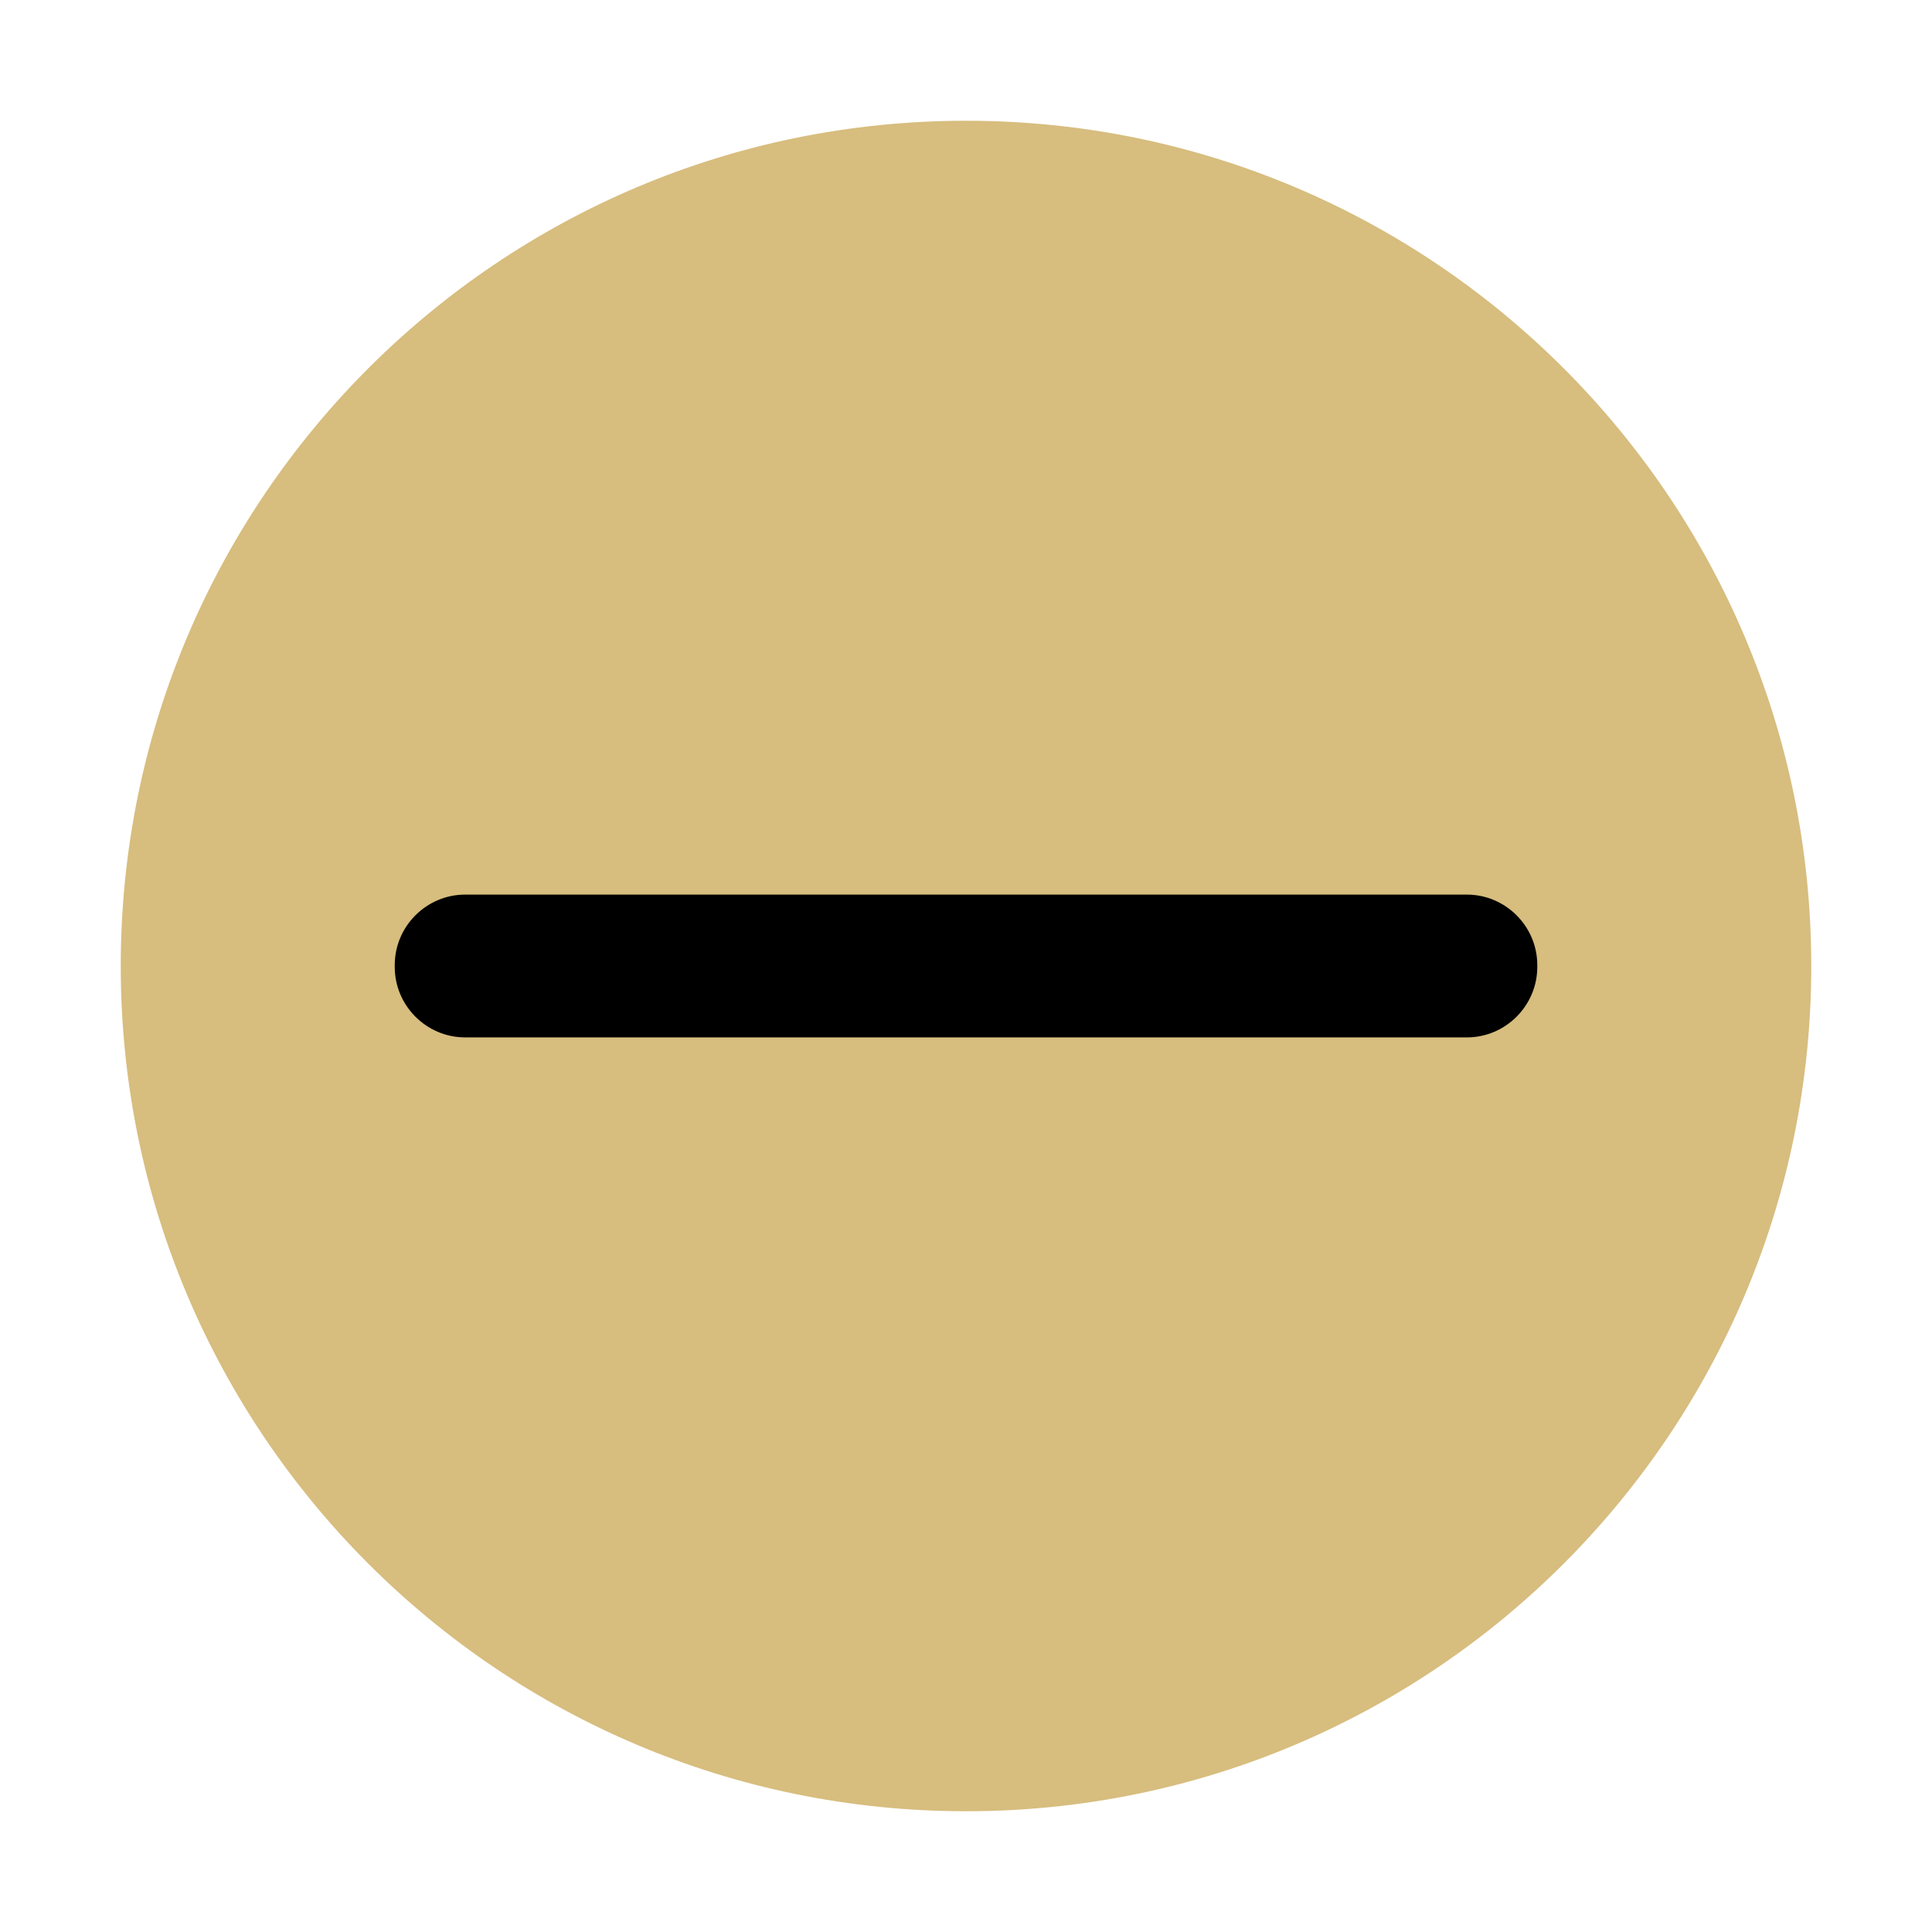
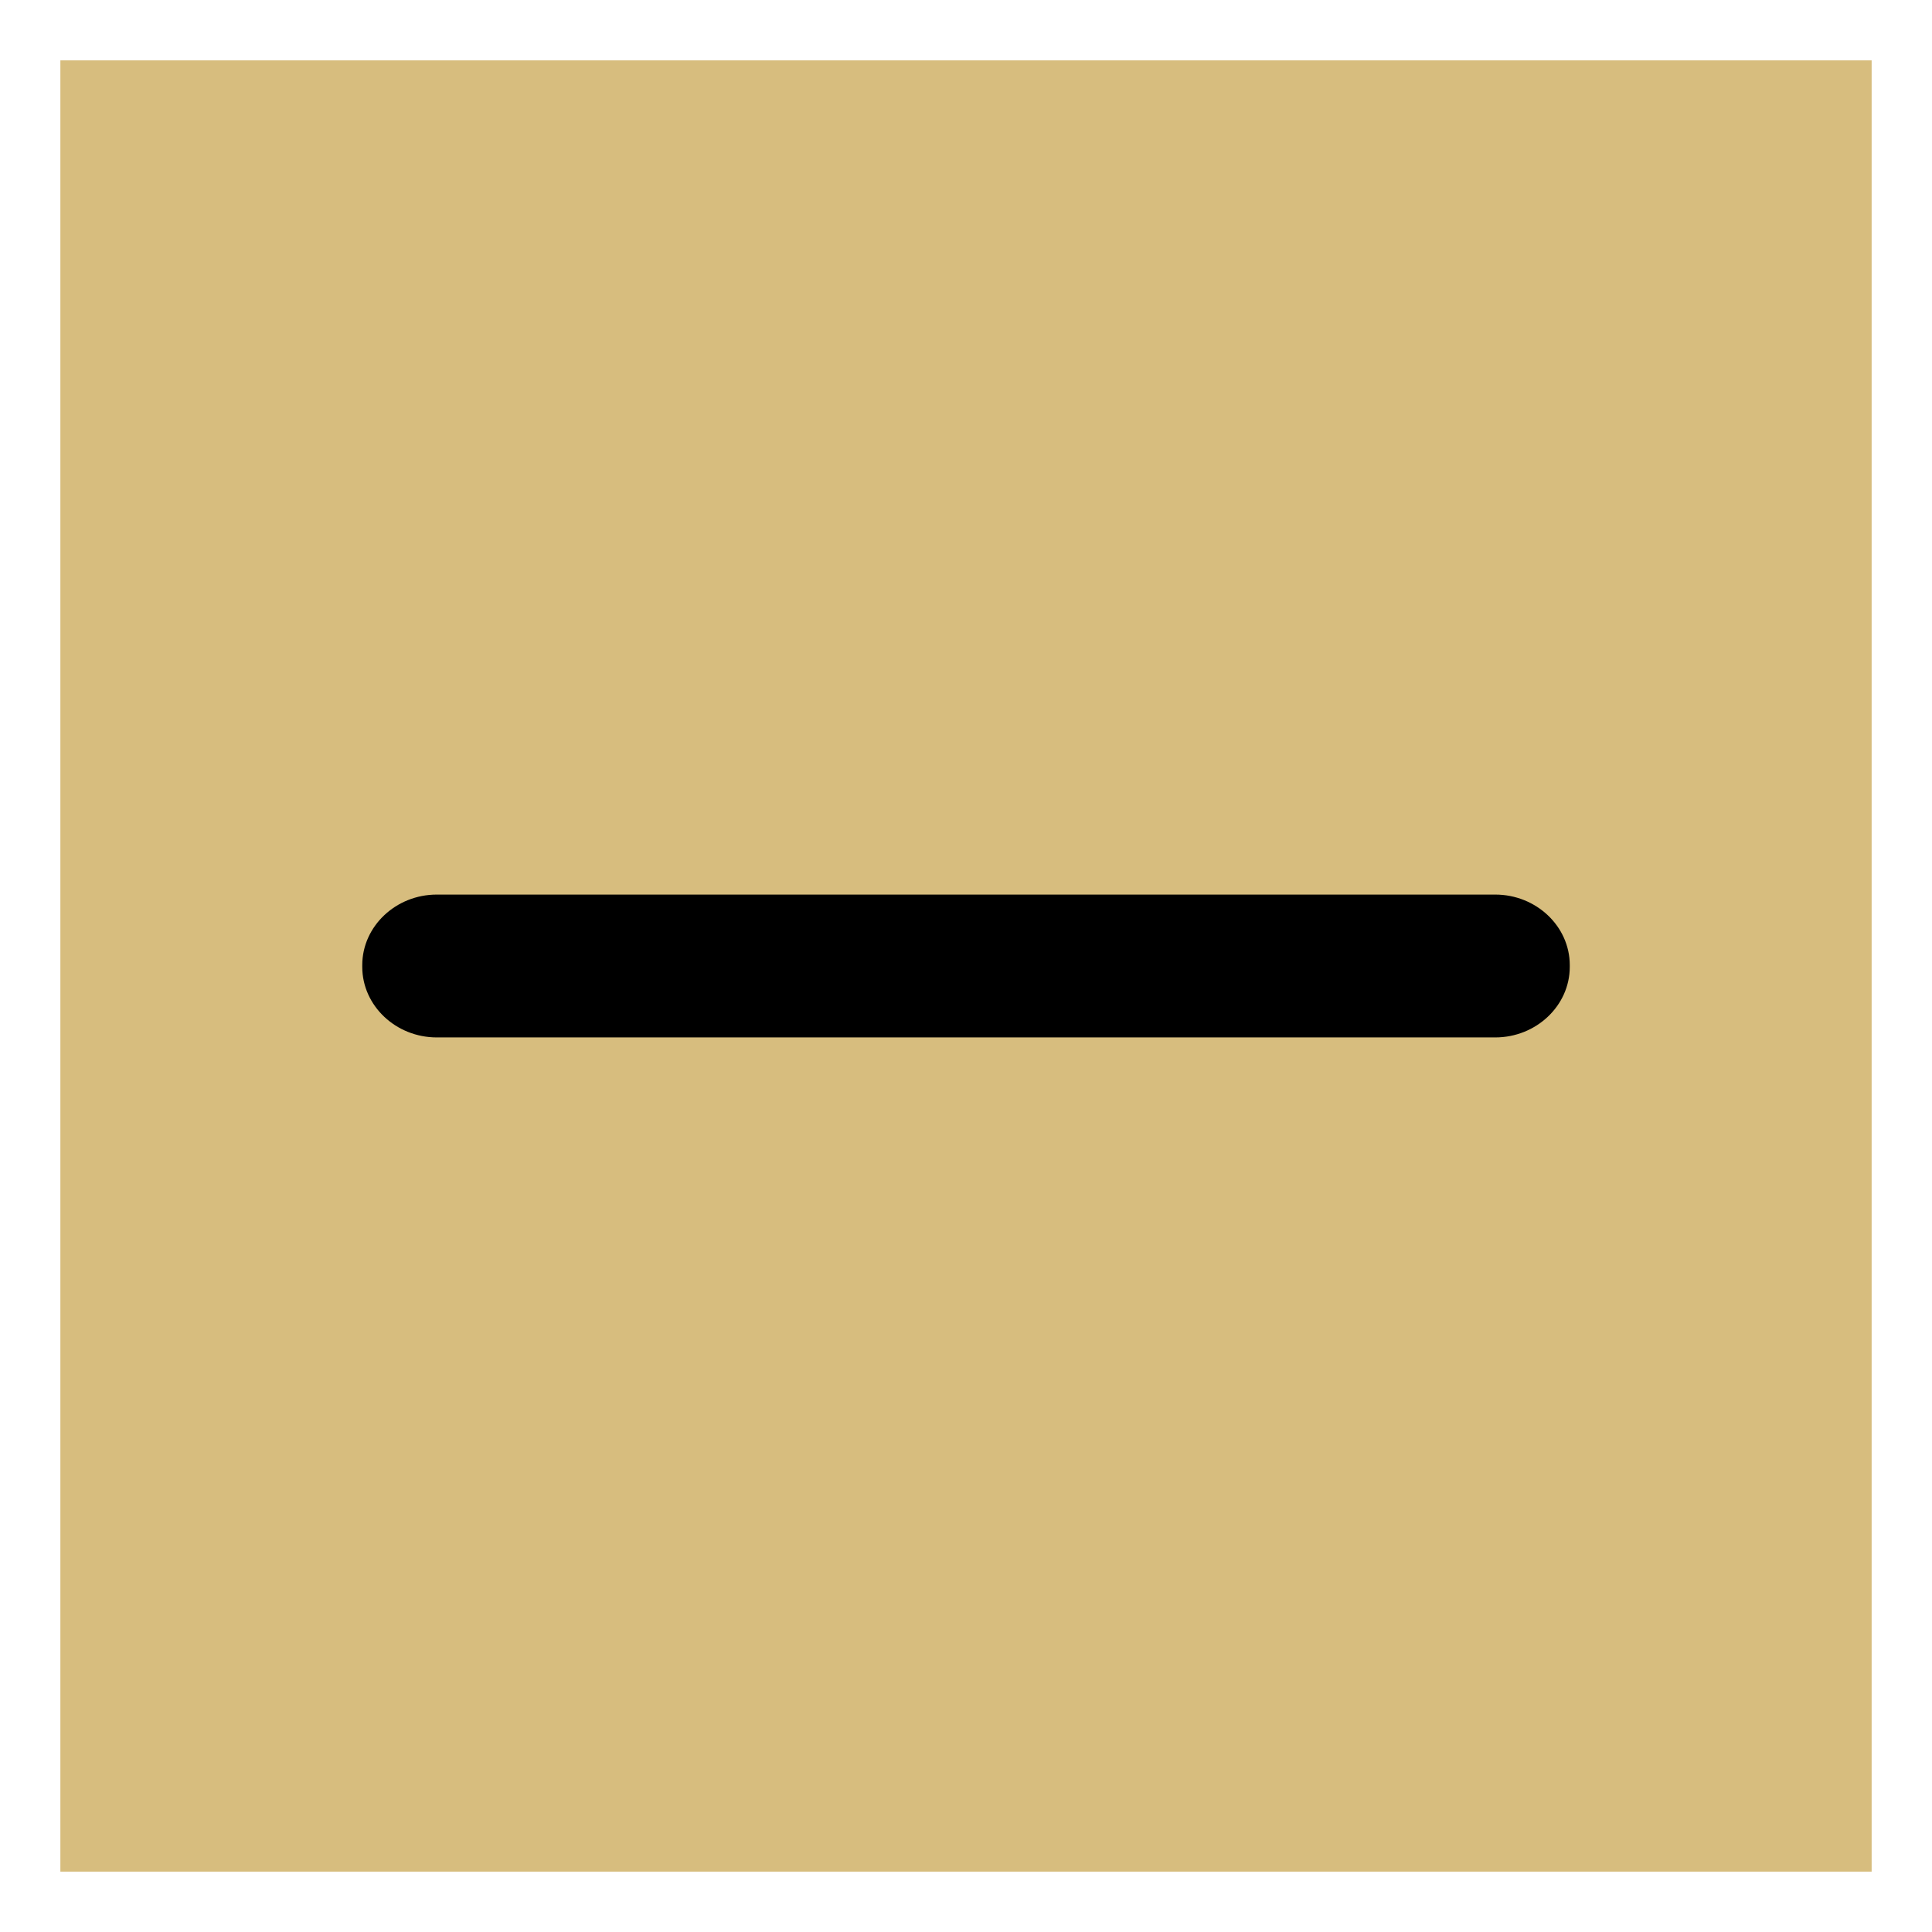
<svg xmlns="http://www.w3.org/2000/svg" width="16" height="16" id="svg2" version="1.1">
  <defs id="defs4" />
  <g id="layer1" transform="translate(-671.1429,-648.5765)">
-     <g transform="matrix(0.1265625,0,0,-0.1265625,672.0709,663.0964)" id="g4090">
-       <g transform="scale(0.1,0.1)" id="g4092">
-         <g transform="matrix(10,0,0,10,-4.003492,0.1181699)" id="g4285">
-           <path d="m 56.278,-3.805 c 30.546,0 55.309,24.763 55.309,55.309 0,30.546 -24.763,55.308 -55.309,55.308 -30.546,0 -55.309,-24.763 -55.309,-55.308 0,-30.546 24.763,-55.309 55.309,-55.309" style="fill:#d7bd7e;fill-opacity:1;fill-rule:evenodd;stroke:none" id="path4417" />
-           <g id="g4152" transform="matrix(1.01489,0,0,1.01489,-0.8432698,-5.031206)">
-             <path id="path4419" style="fill:#d7bd7e;fill-opacity:1;fill-rule:evenodd;stroke:none" d="m 56.283,5.101 c 27.948,0 50.604,22.656 50.604,50.605 0,27.948 -22.656,50.604 -50.604,50.604 -27.948,0 -50.605,-22.656 -50.605,-50.604 0,-27.948 22.657,-50.605 50.605,-50.605" />
-             <path id="path4421" style="fill:#000000;fill-opacity:1;fill-rule:evenodd;stroke:none" d="m 23.995,60.309 64.577,0 c 2.499,0 4.544,-2.044 4.544,-4.544 l 0,-0.12 c 0,-2.5 -2.045,-4.544 -4.544,-4.544 l -64.577,0 c -2.5,0 -4.544,2.044 -4.544,4.544 l 0,0.12 c 0,2.5 2.044,4.544 4.544,4.544" />
-           </g>
-         </g>
-       </g>
-     </g>
+     <rect style="fill:#d7bd7e;fill-opacity:1;stroke:#88b7af;stroke-width:0;stroke-linejoin:miter;stroke-dasharray:none" id="rect1" width="118.519" height="118.519" x="-2.982" y="-110.763" transform="matrix(0.1265625,0,0,0.1265625,672.0203,663.0949)" />
+     <path id="path4421" style="fill:#000000;fill-opacity:1;fill-rule:evenodd;stroke:none;stroke-width:0.132" d="m 674.76,655.985 h 8.766 c 0.339,0 0.617,0.263 0.617,0.584 v 0.015 c 0,0.321 -0.278,0.584 -0.617,0.584 h -8.766 c -0.339,0 -0.617,-0.263 -0.617,-0.584 v -0.015 c 0,-0.321 0.278,-0.584 0.617,-0.584" />
  </g>
</svg>
